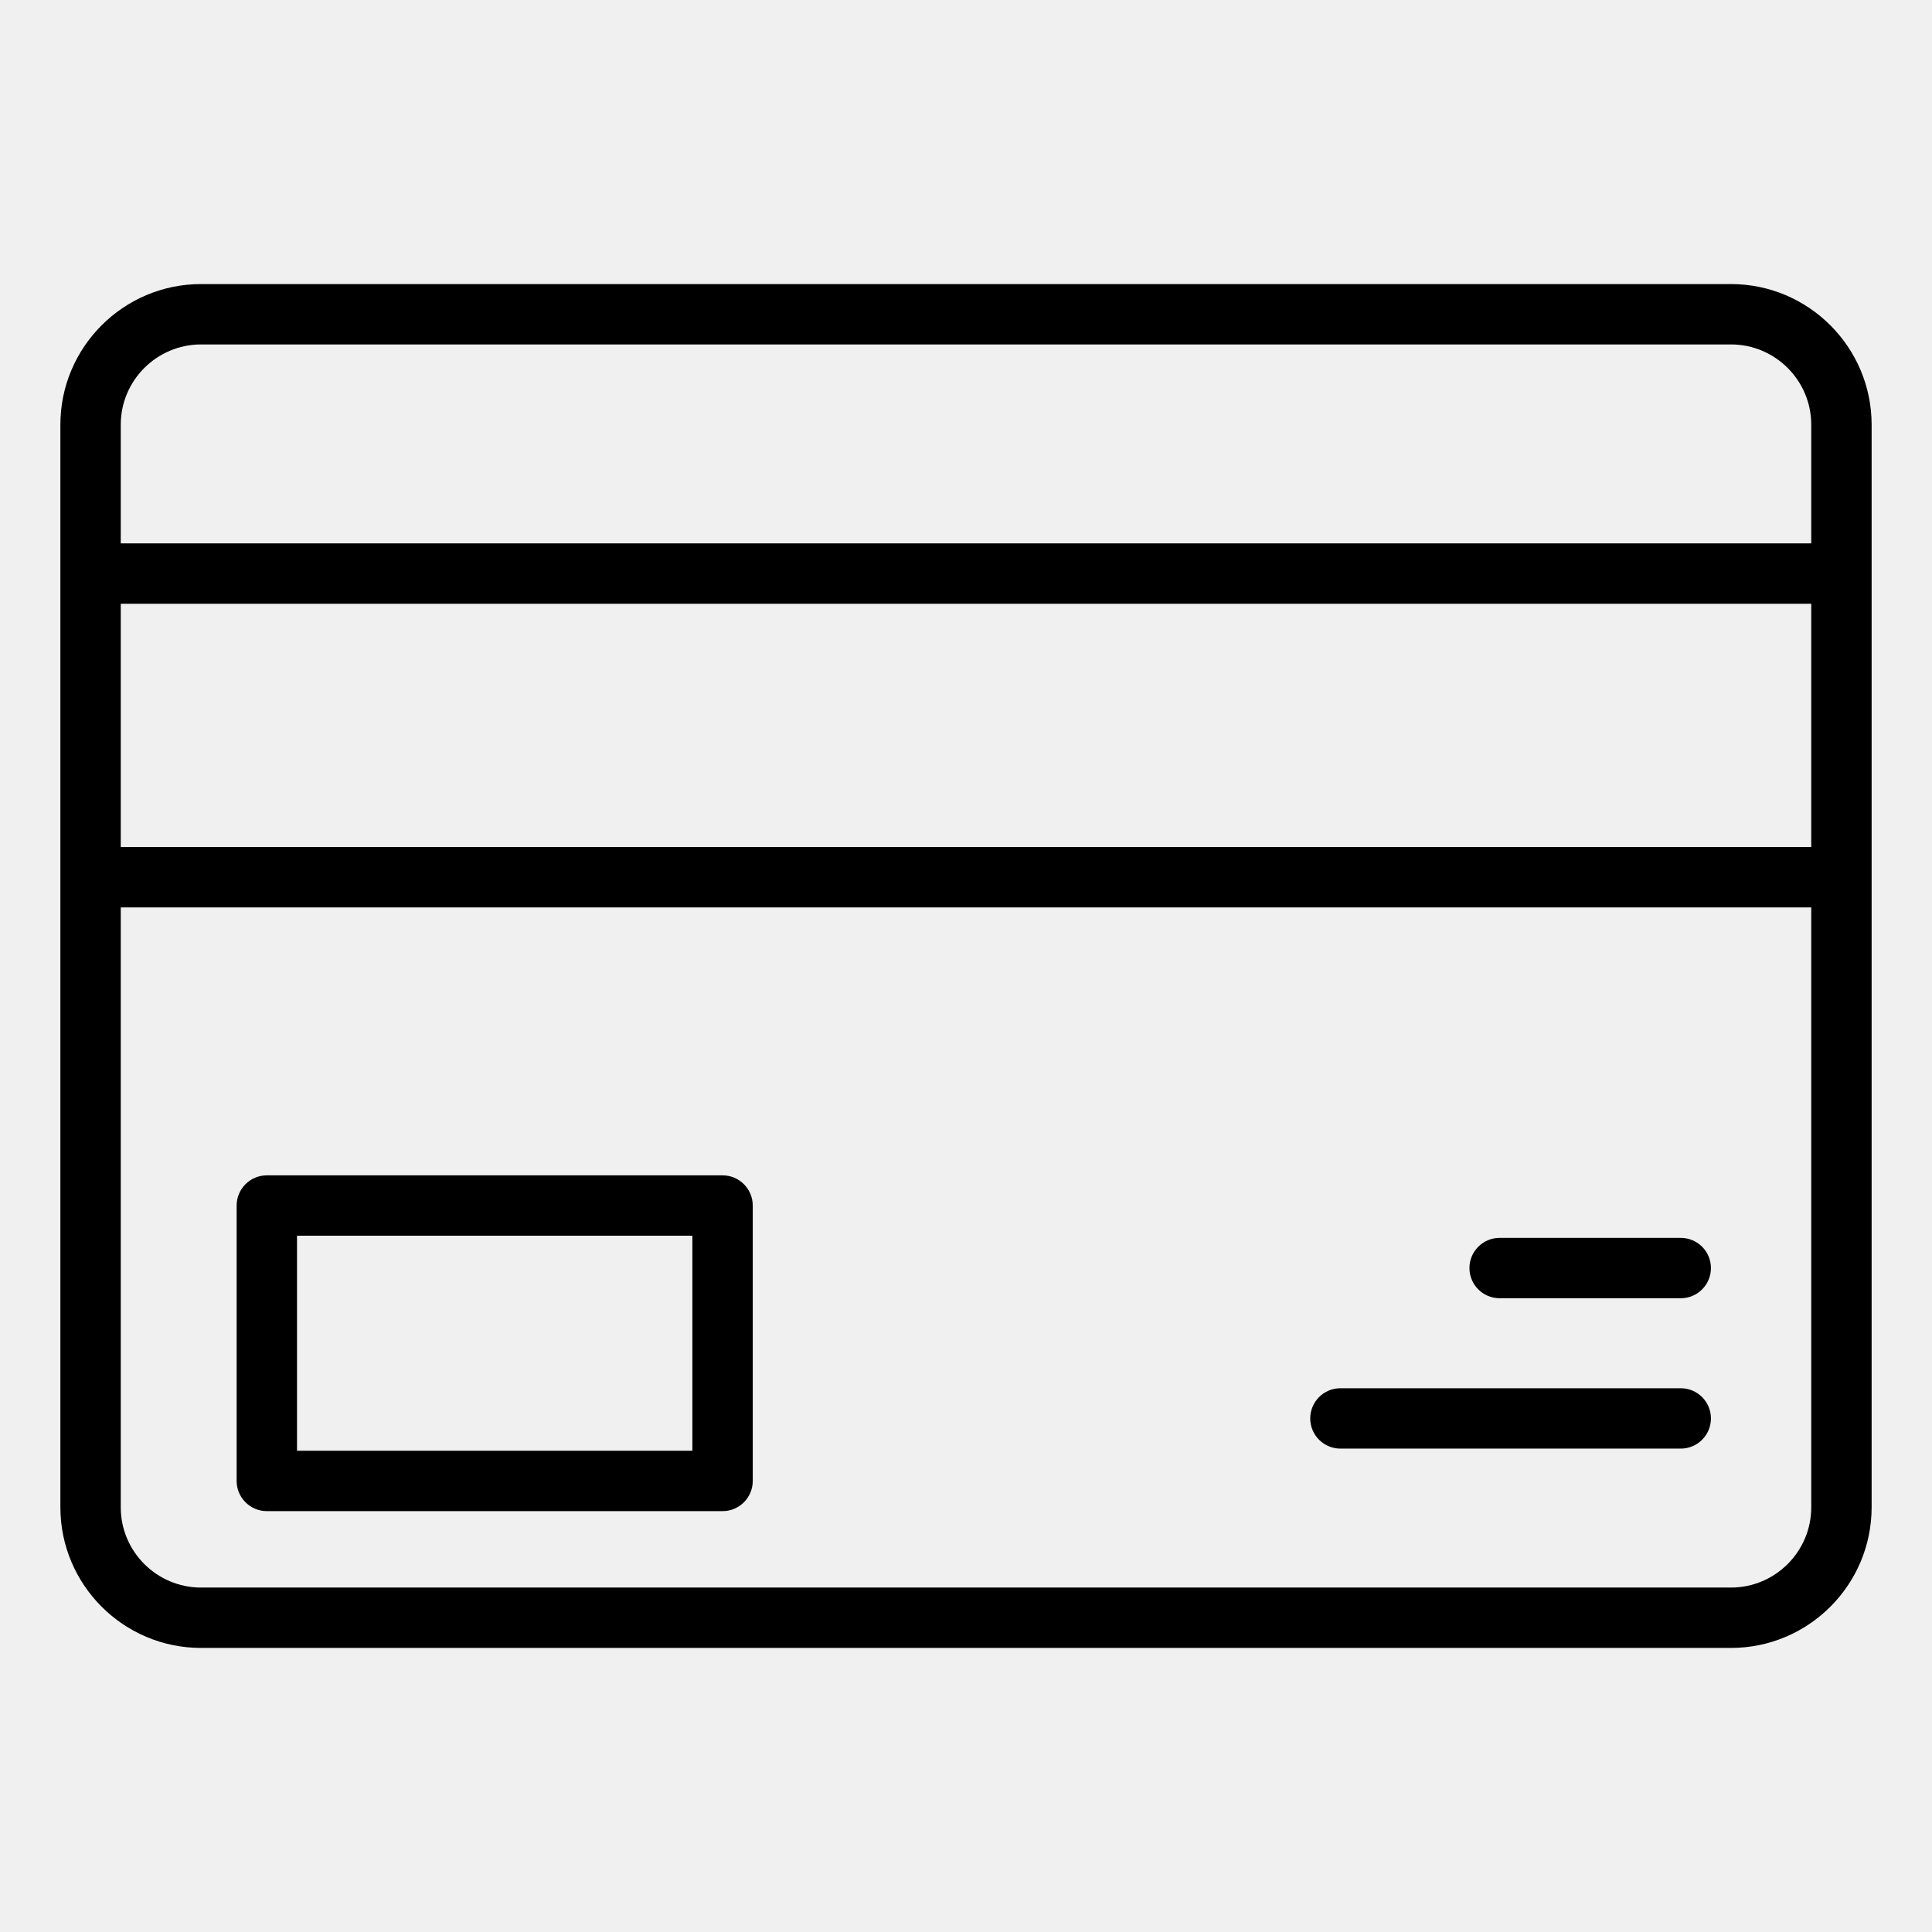
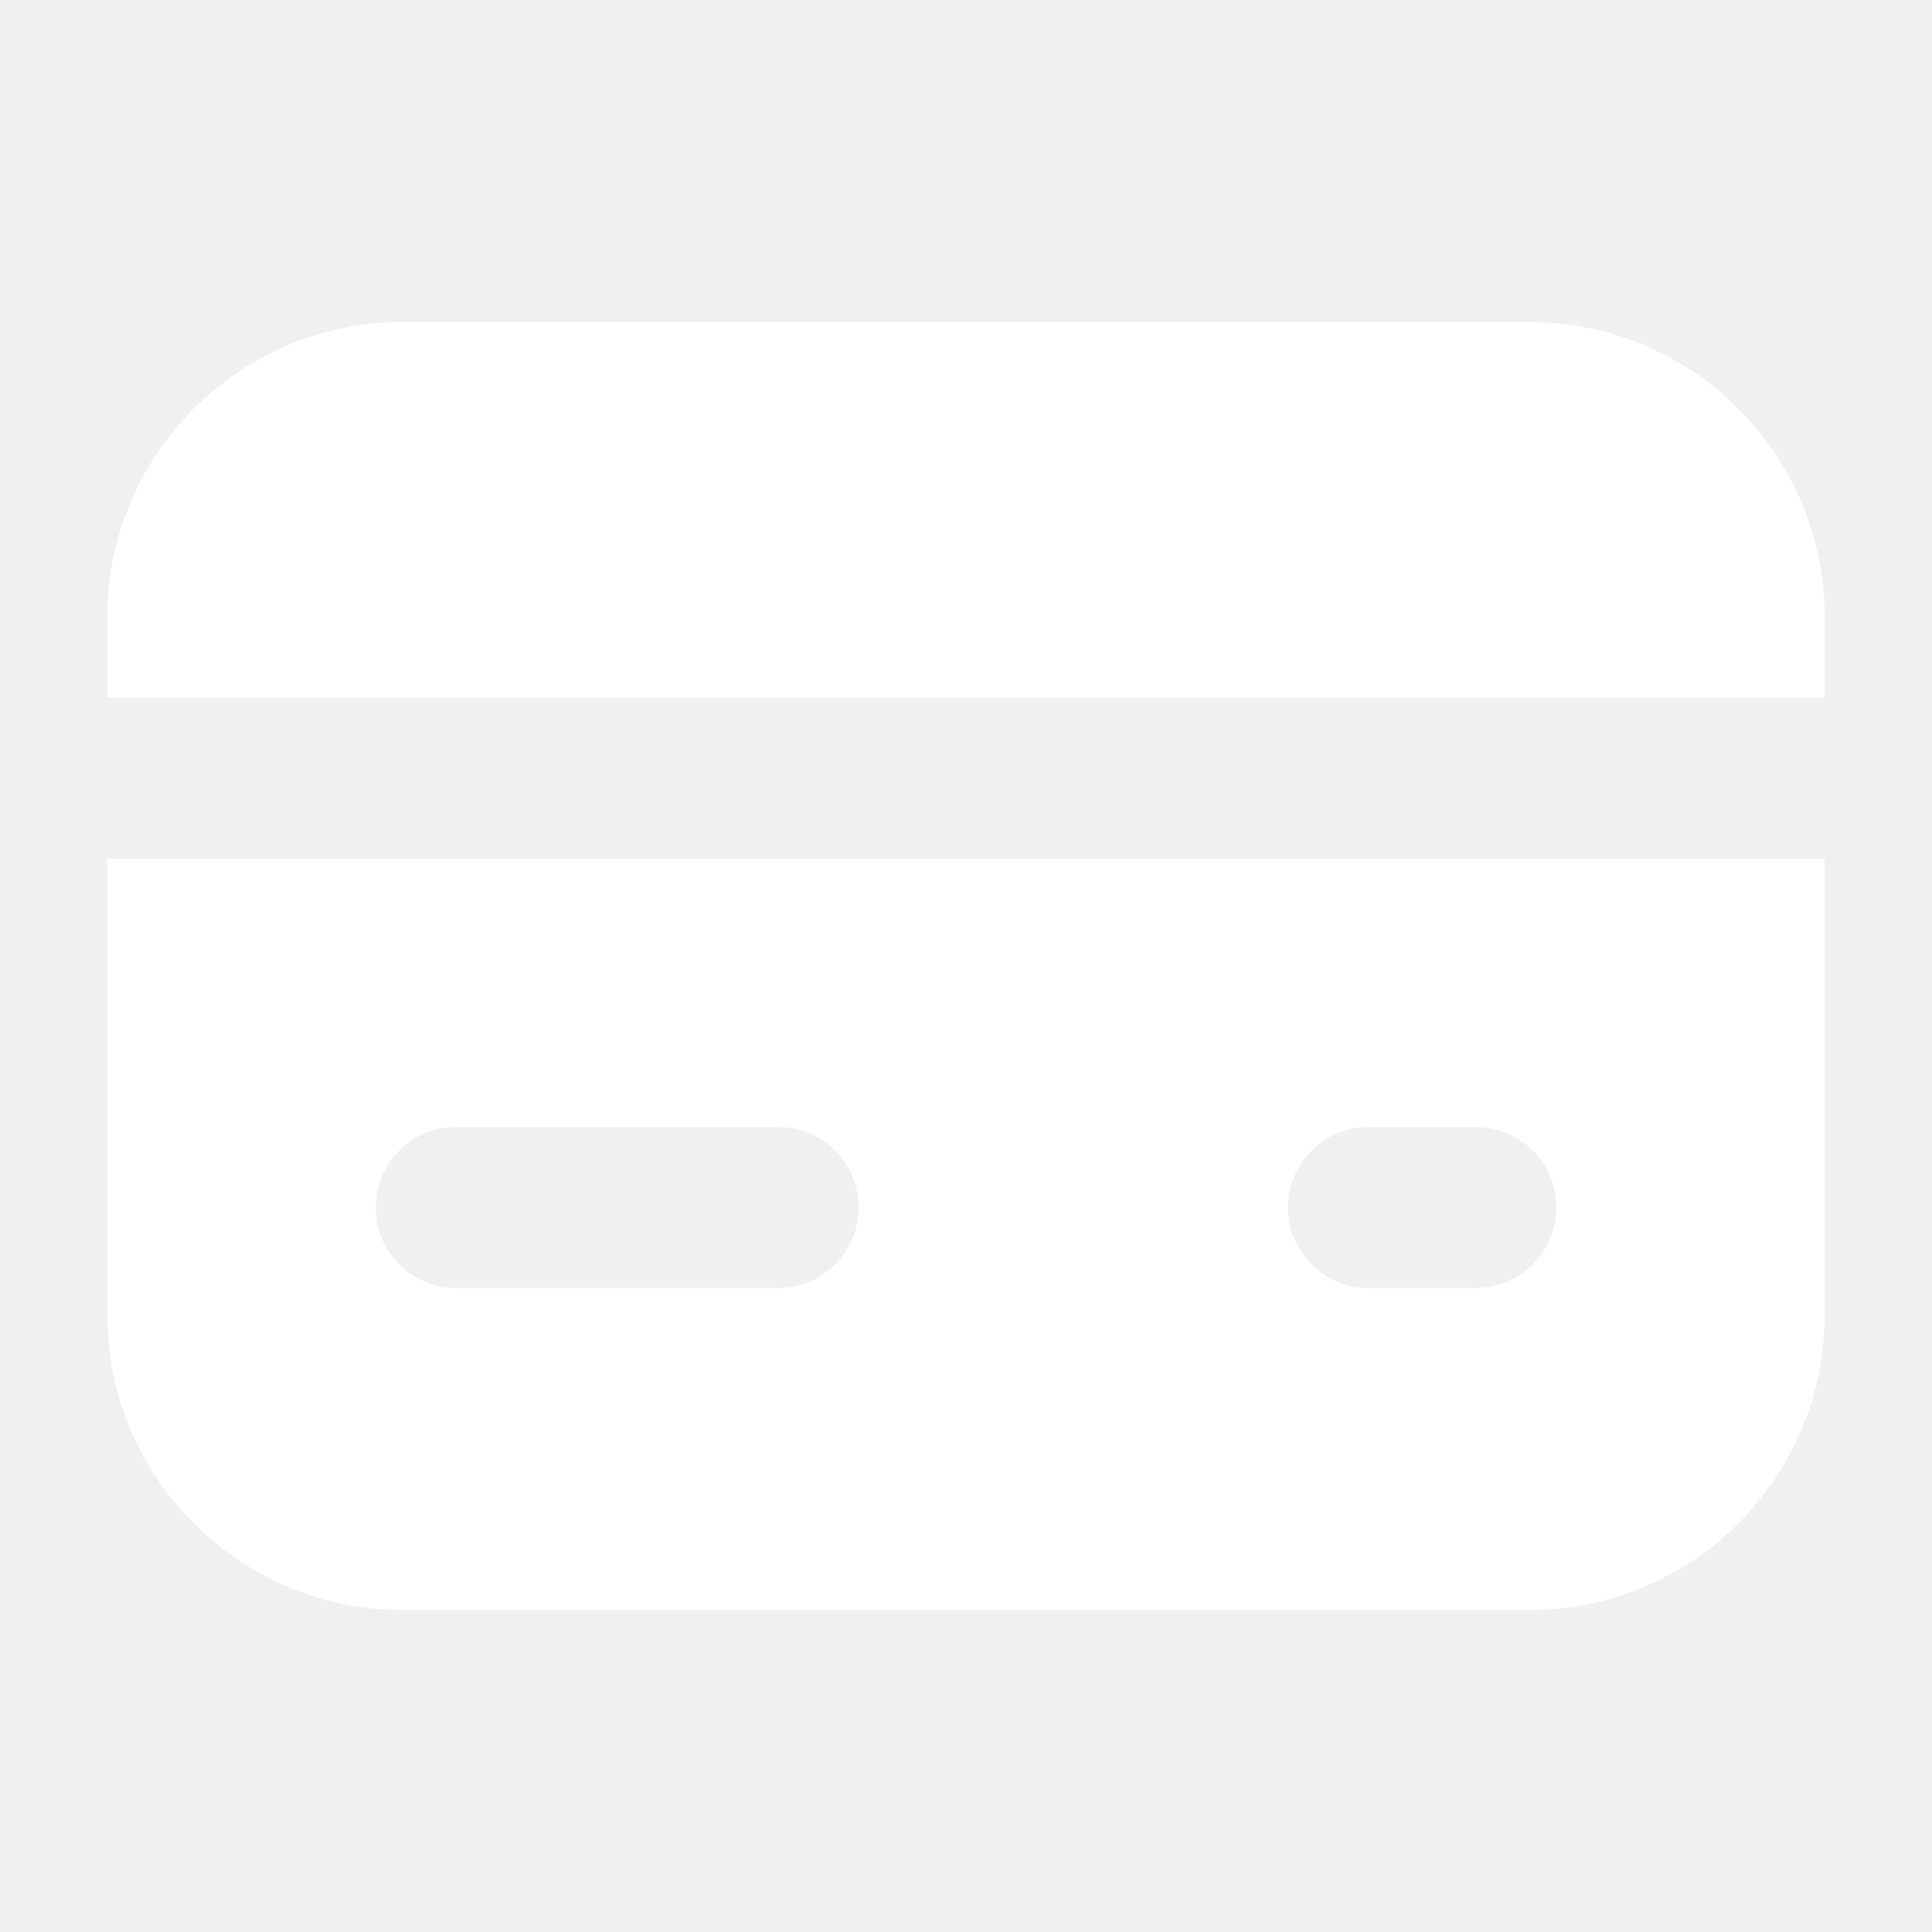
- <svg xmlns="http://www.w3.org/2000/svg" id="Layer_1" data-name="Layer 1" viewBox="0 0 64 64">
-   <defs>
-     <style>
-       .cls-1 {
-         fill: #000;
-         stroke-width: 0px;
-       }
-     </style>
-   </defs>
-   <path class="cls-1" d="M57.34,9.41H6.66c-2.57,0-4.66,2.09-4.66,4.66v35.86c0,2.569,2.09,4.66,4.66,4.66h50.68c2.57,0,4.66-2.09,4.66-4.66V14.07c0-2.569-2.09-4.66-4.66-4.66ZM6.66,11.41h50.68c1.467,0,2.66,1.193,2.66,2.66v3.93H4v-3.93c0-1.466,1.193-2.66,2.66-2.66ZM60,28.06H4v-8.06h56v8.06ZM57.34,52.59H6.66c-1.467,0-2.66-1.193-2.66-2.66v-19.87h56v19.87c0,1.466-1.193,2.66-2.66,2.66Z" />
-   <path class="cls-1" d="M23.936,38.935h-15.097c-.552,0-1,.448-1,1v9.123c0,.552.448,1,1,1h15.097c.552,0,1-.448,1-1v-9.123c0-.552-.448-1-1-1ZM22.936,48.058h-13.097v-7.123h13.097v7.123Z" />
-   <path class="cls-1" d="M55.677,41.006h-6c-.552,0-1,.448-1,1s.448,1,1,1h6c.552,0,1-.448,1-1s-.448-1-1-1Z" />
-   <path class="cls-1" d="M55.677,45.987h-11.274c-.552,0-1,.448-1,1s.448,1,1,1h11.274c.552,0,1-.448,1-1s-.448-1-1-1Z" />
+ <svg xmlns="http://www.w3.org/2000/svg" width="18" height="18" viewBox="0 0 18 18">
+   <g class="nc-icon-wrapper" fill="#FFFFFF">
+     <path d="M17,5.75c0-1.517-1.233-2.75-2.75-2.75H3.75c-1.517,0-2.75,1.233-2.75,2.75v.75H17v-.75Z" fill="#FFFFFF" data-color="color-2" />
+     <path d="M1,12.25c0,1.517,1.233,2.75,2.75,2.75H14.25c1.517,0,2.75-1.233,2.75-2.75v-4.25H1v4.25Zm11.75-1.75h1c.414,0,.75,.336,.75,.75s-.336,.75-.75,.75h-1c-.414,0-.75-.336-.75-.75s.336-.75,.75-.75Zm-8.5,0h3c.414,0,.75,.336,.75,.75s-.336,.75-.75,.75h-3c-.414,0-.75-.336-.75-.75s.336-.75,.75-.75Z" fill="#FFFFFF" />
+   </g>
</svg>
